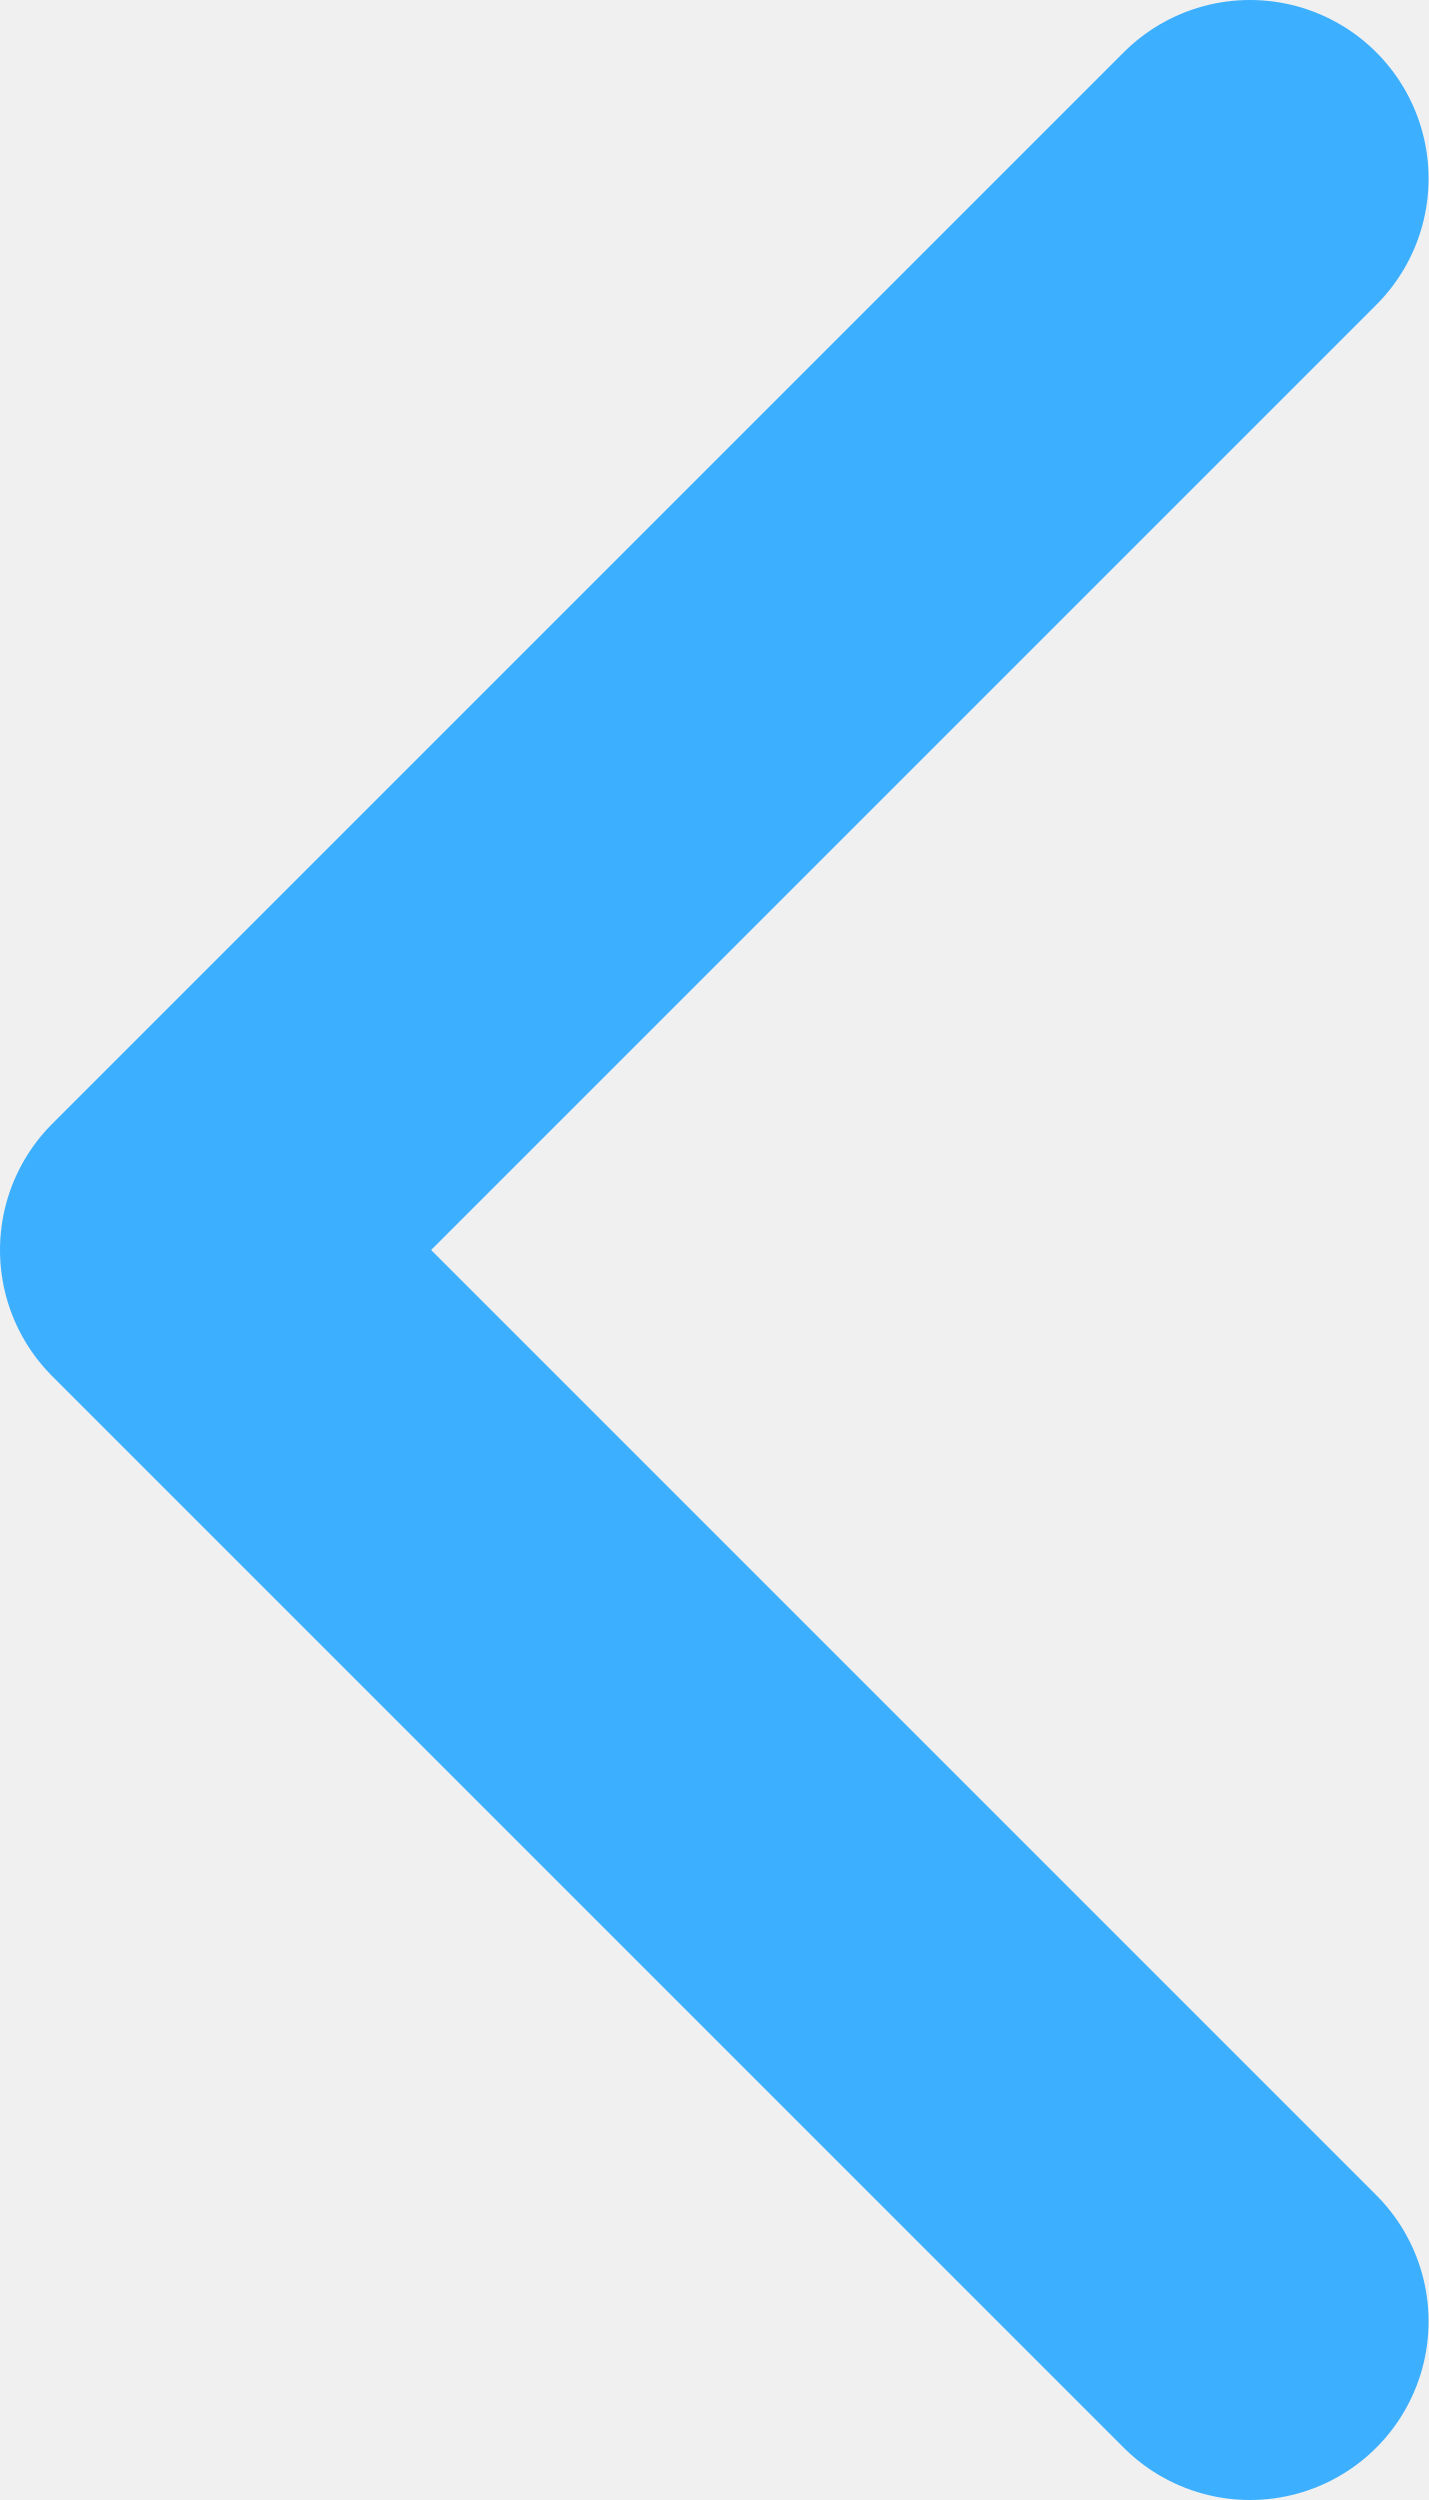
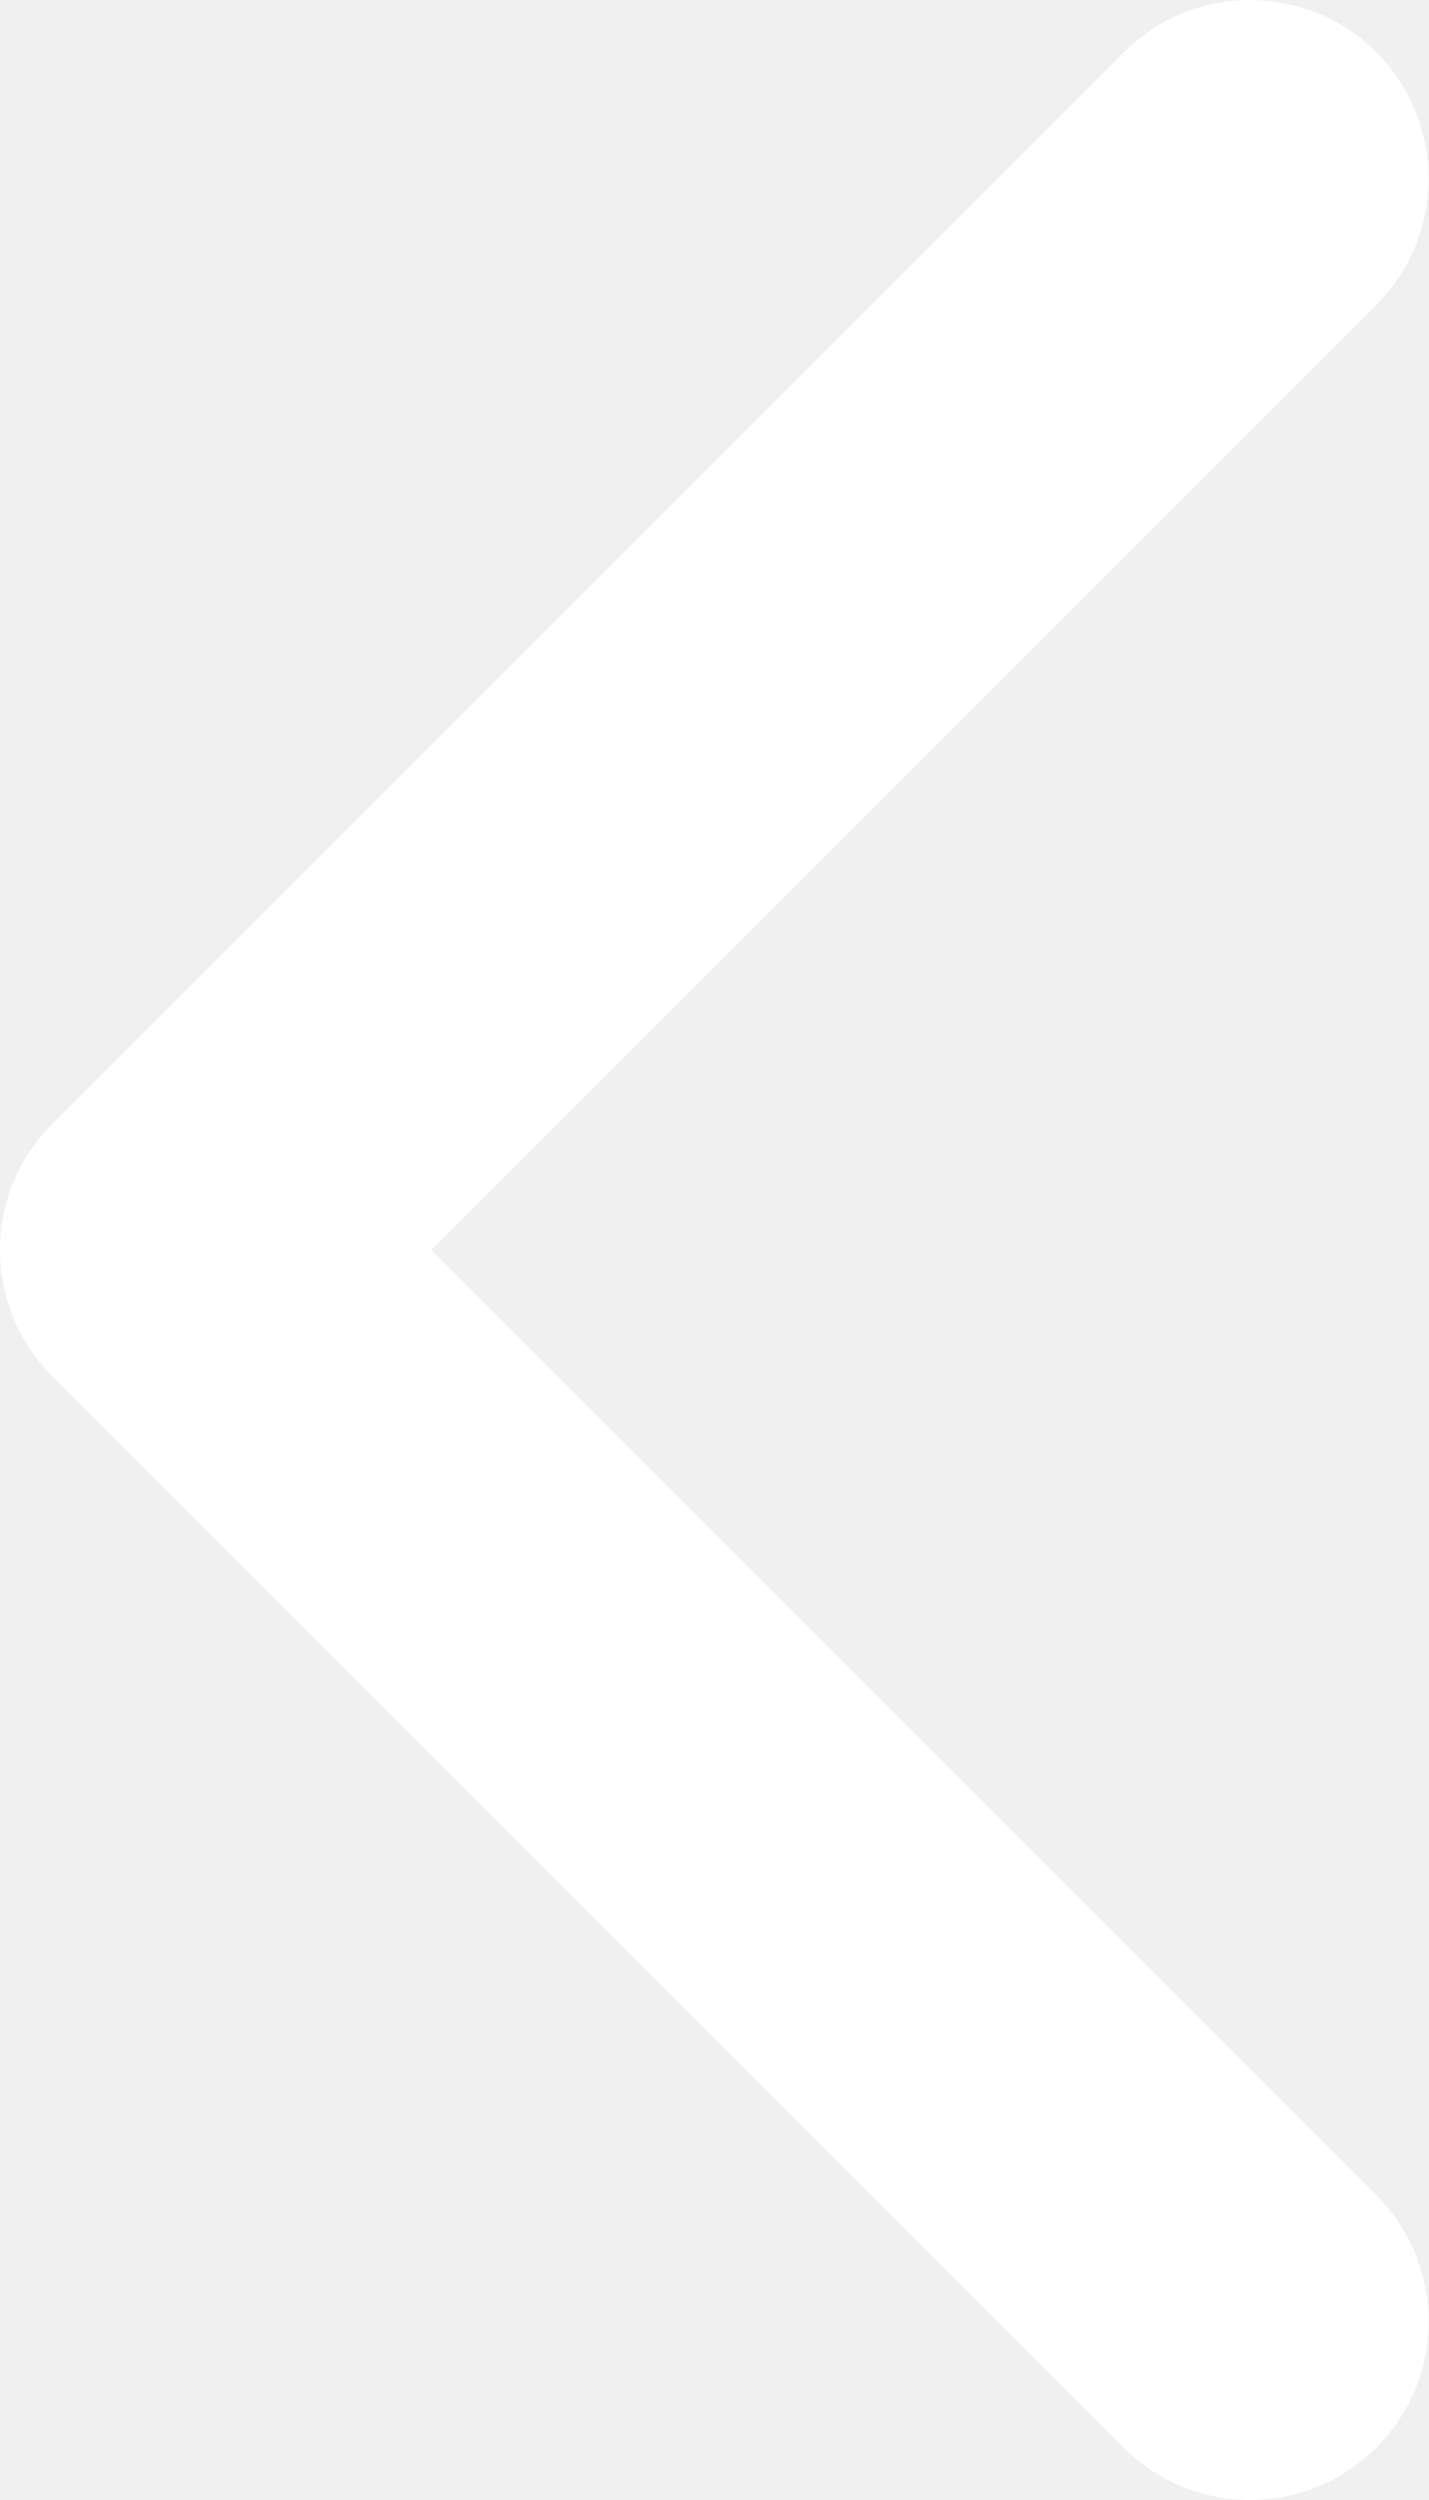
<svg xmlns="http://www.w3.org/2000/svg" width="24" height="42" viewBox="0 0 24 42" fill="none">
-   <path d="M21 3L3 21L21 39" stroke="#3CAFFF" stroke-width="6" stroke-linecap="round" stroke-linejoin="round" />
+   <path fill-rule="evenodd" clip-rule="evenodd" d="M23.121 0.879C24.293 2.05 24.293 3.95 23.121 5.121L7.243 21L23.121 36.879C24.293 38.05 24.293 39.95 23.121 41.121C21.95 42.293 20.05 42.293 18.879 41.121L0.879 23.121C-0.293 21.95 -0.293 20.05 0.879 18.879L18.879 0.879C20.05 -0.293 21.95 -0.293 23.121 0.879Z" fill="white" />
</svg>
